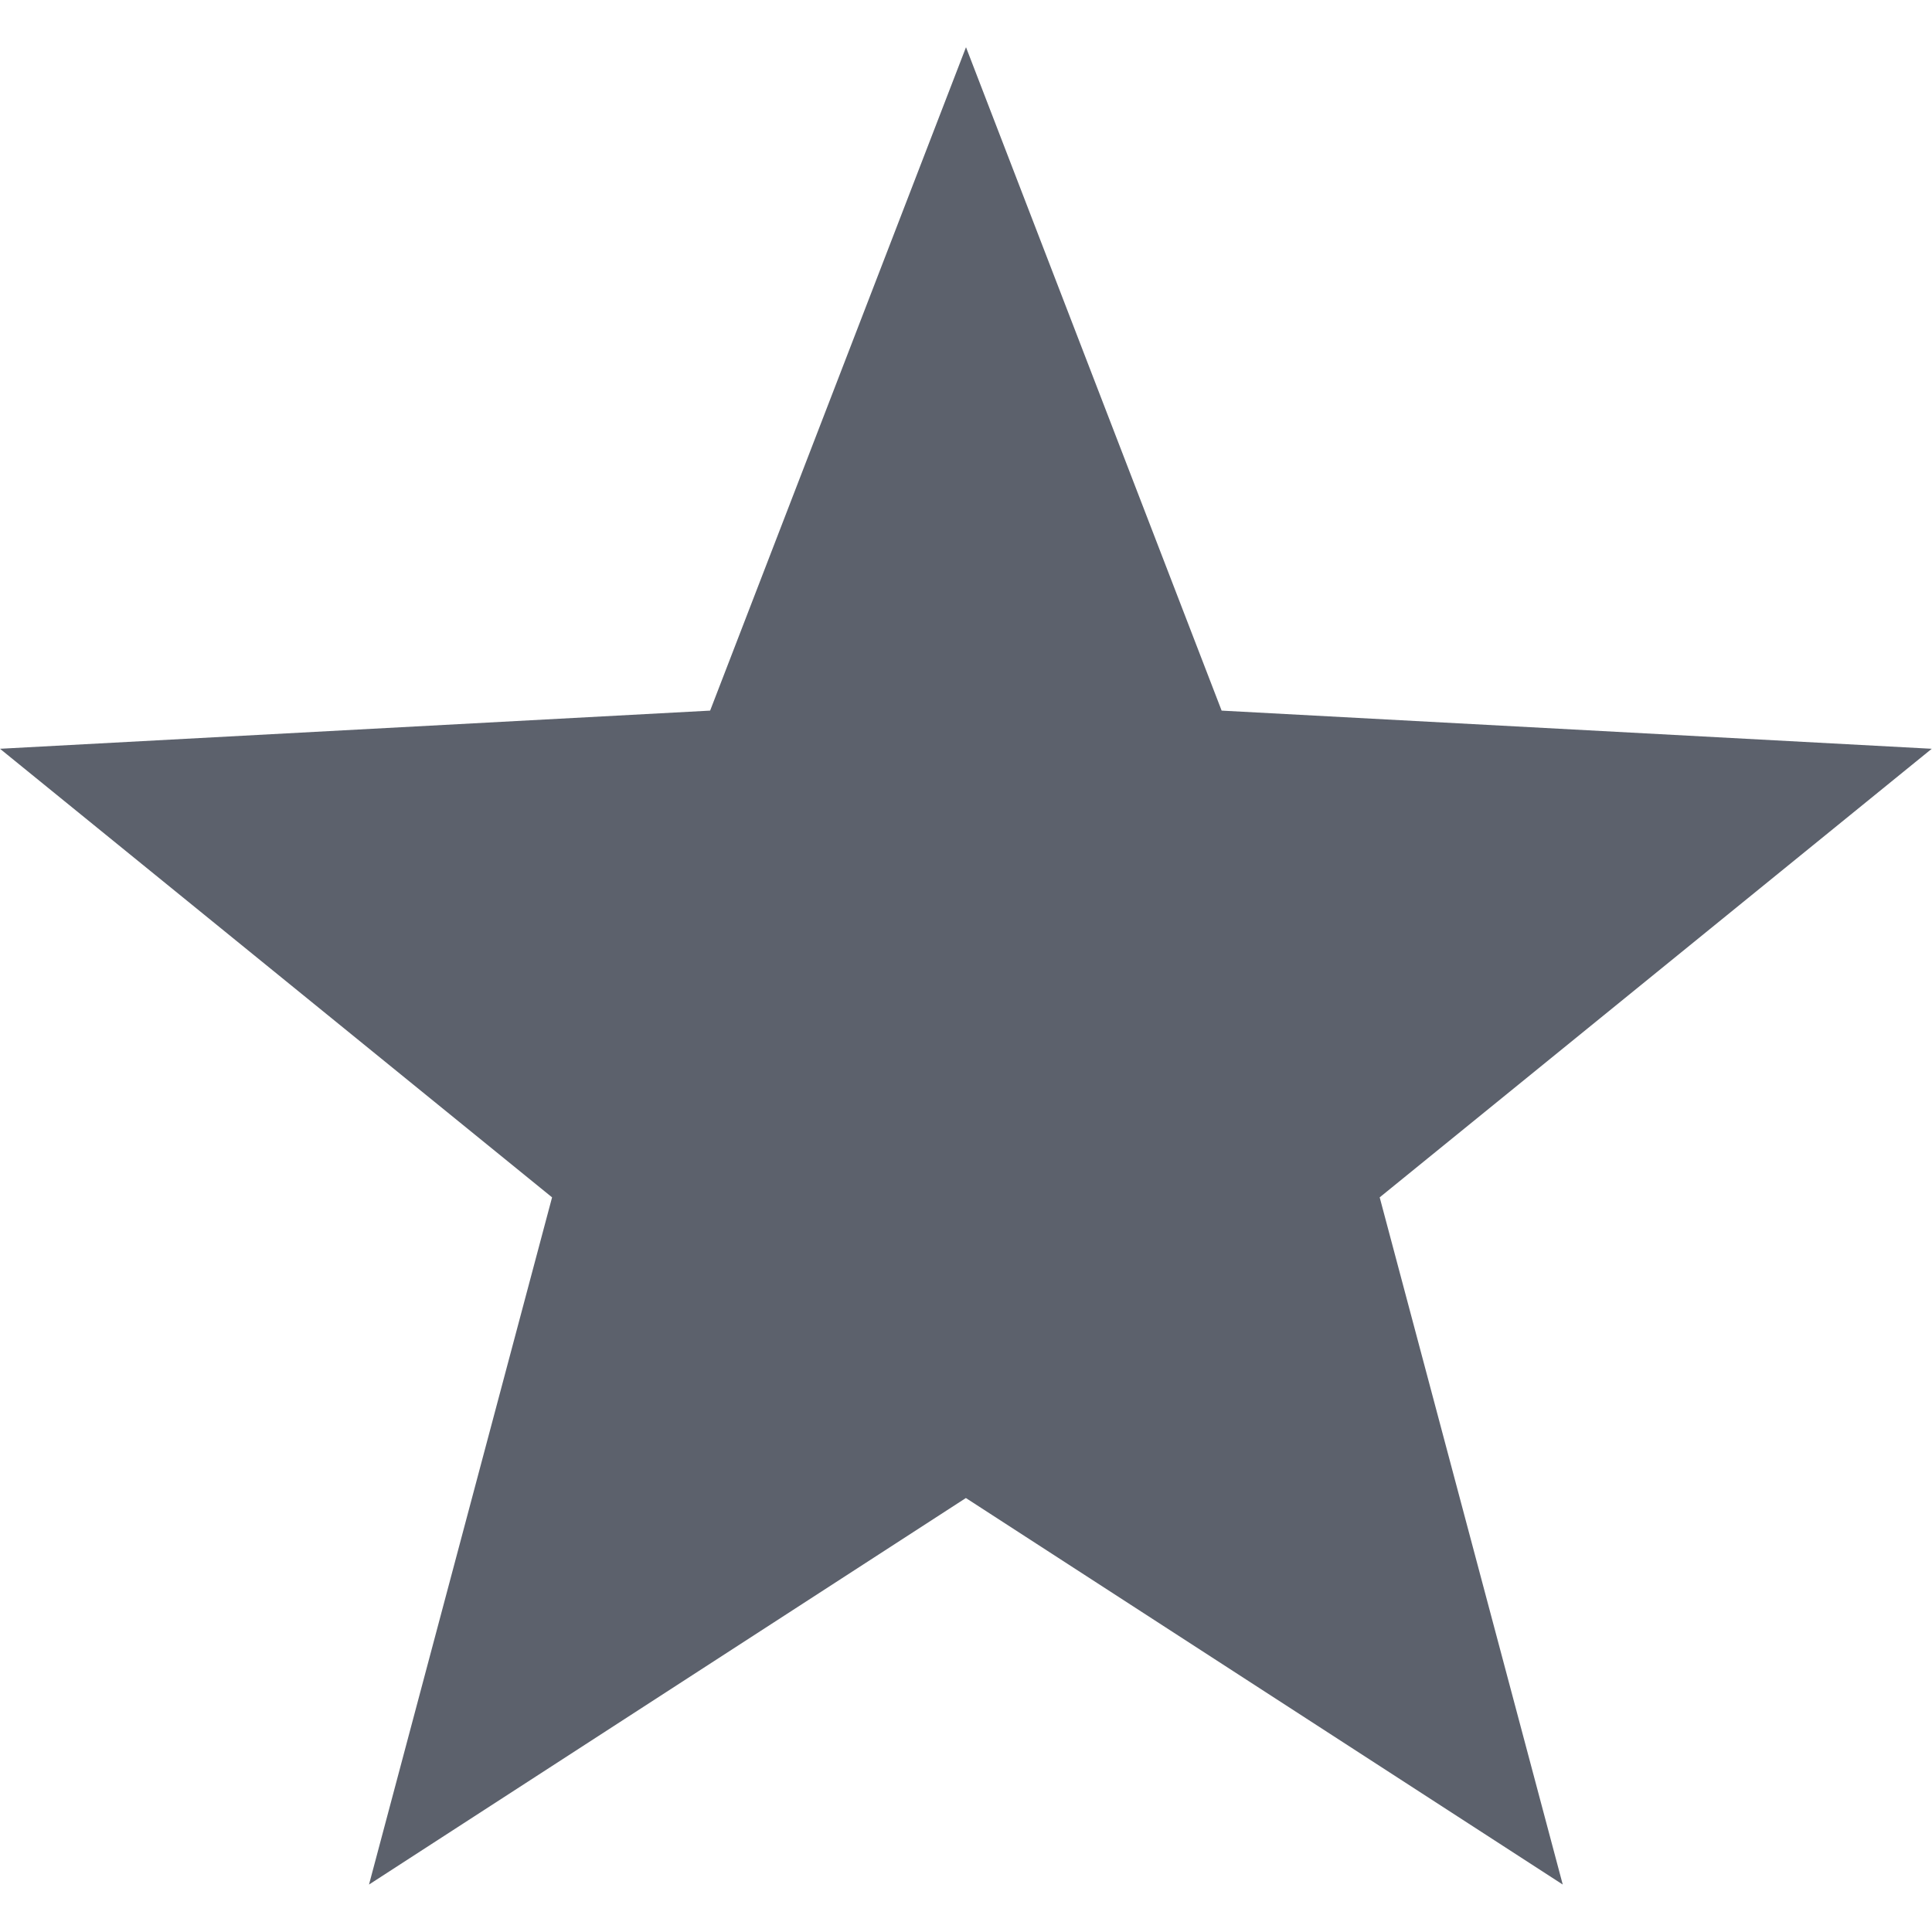
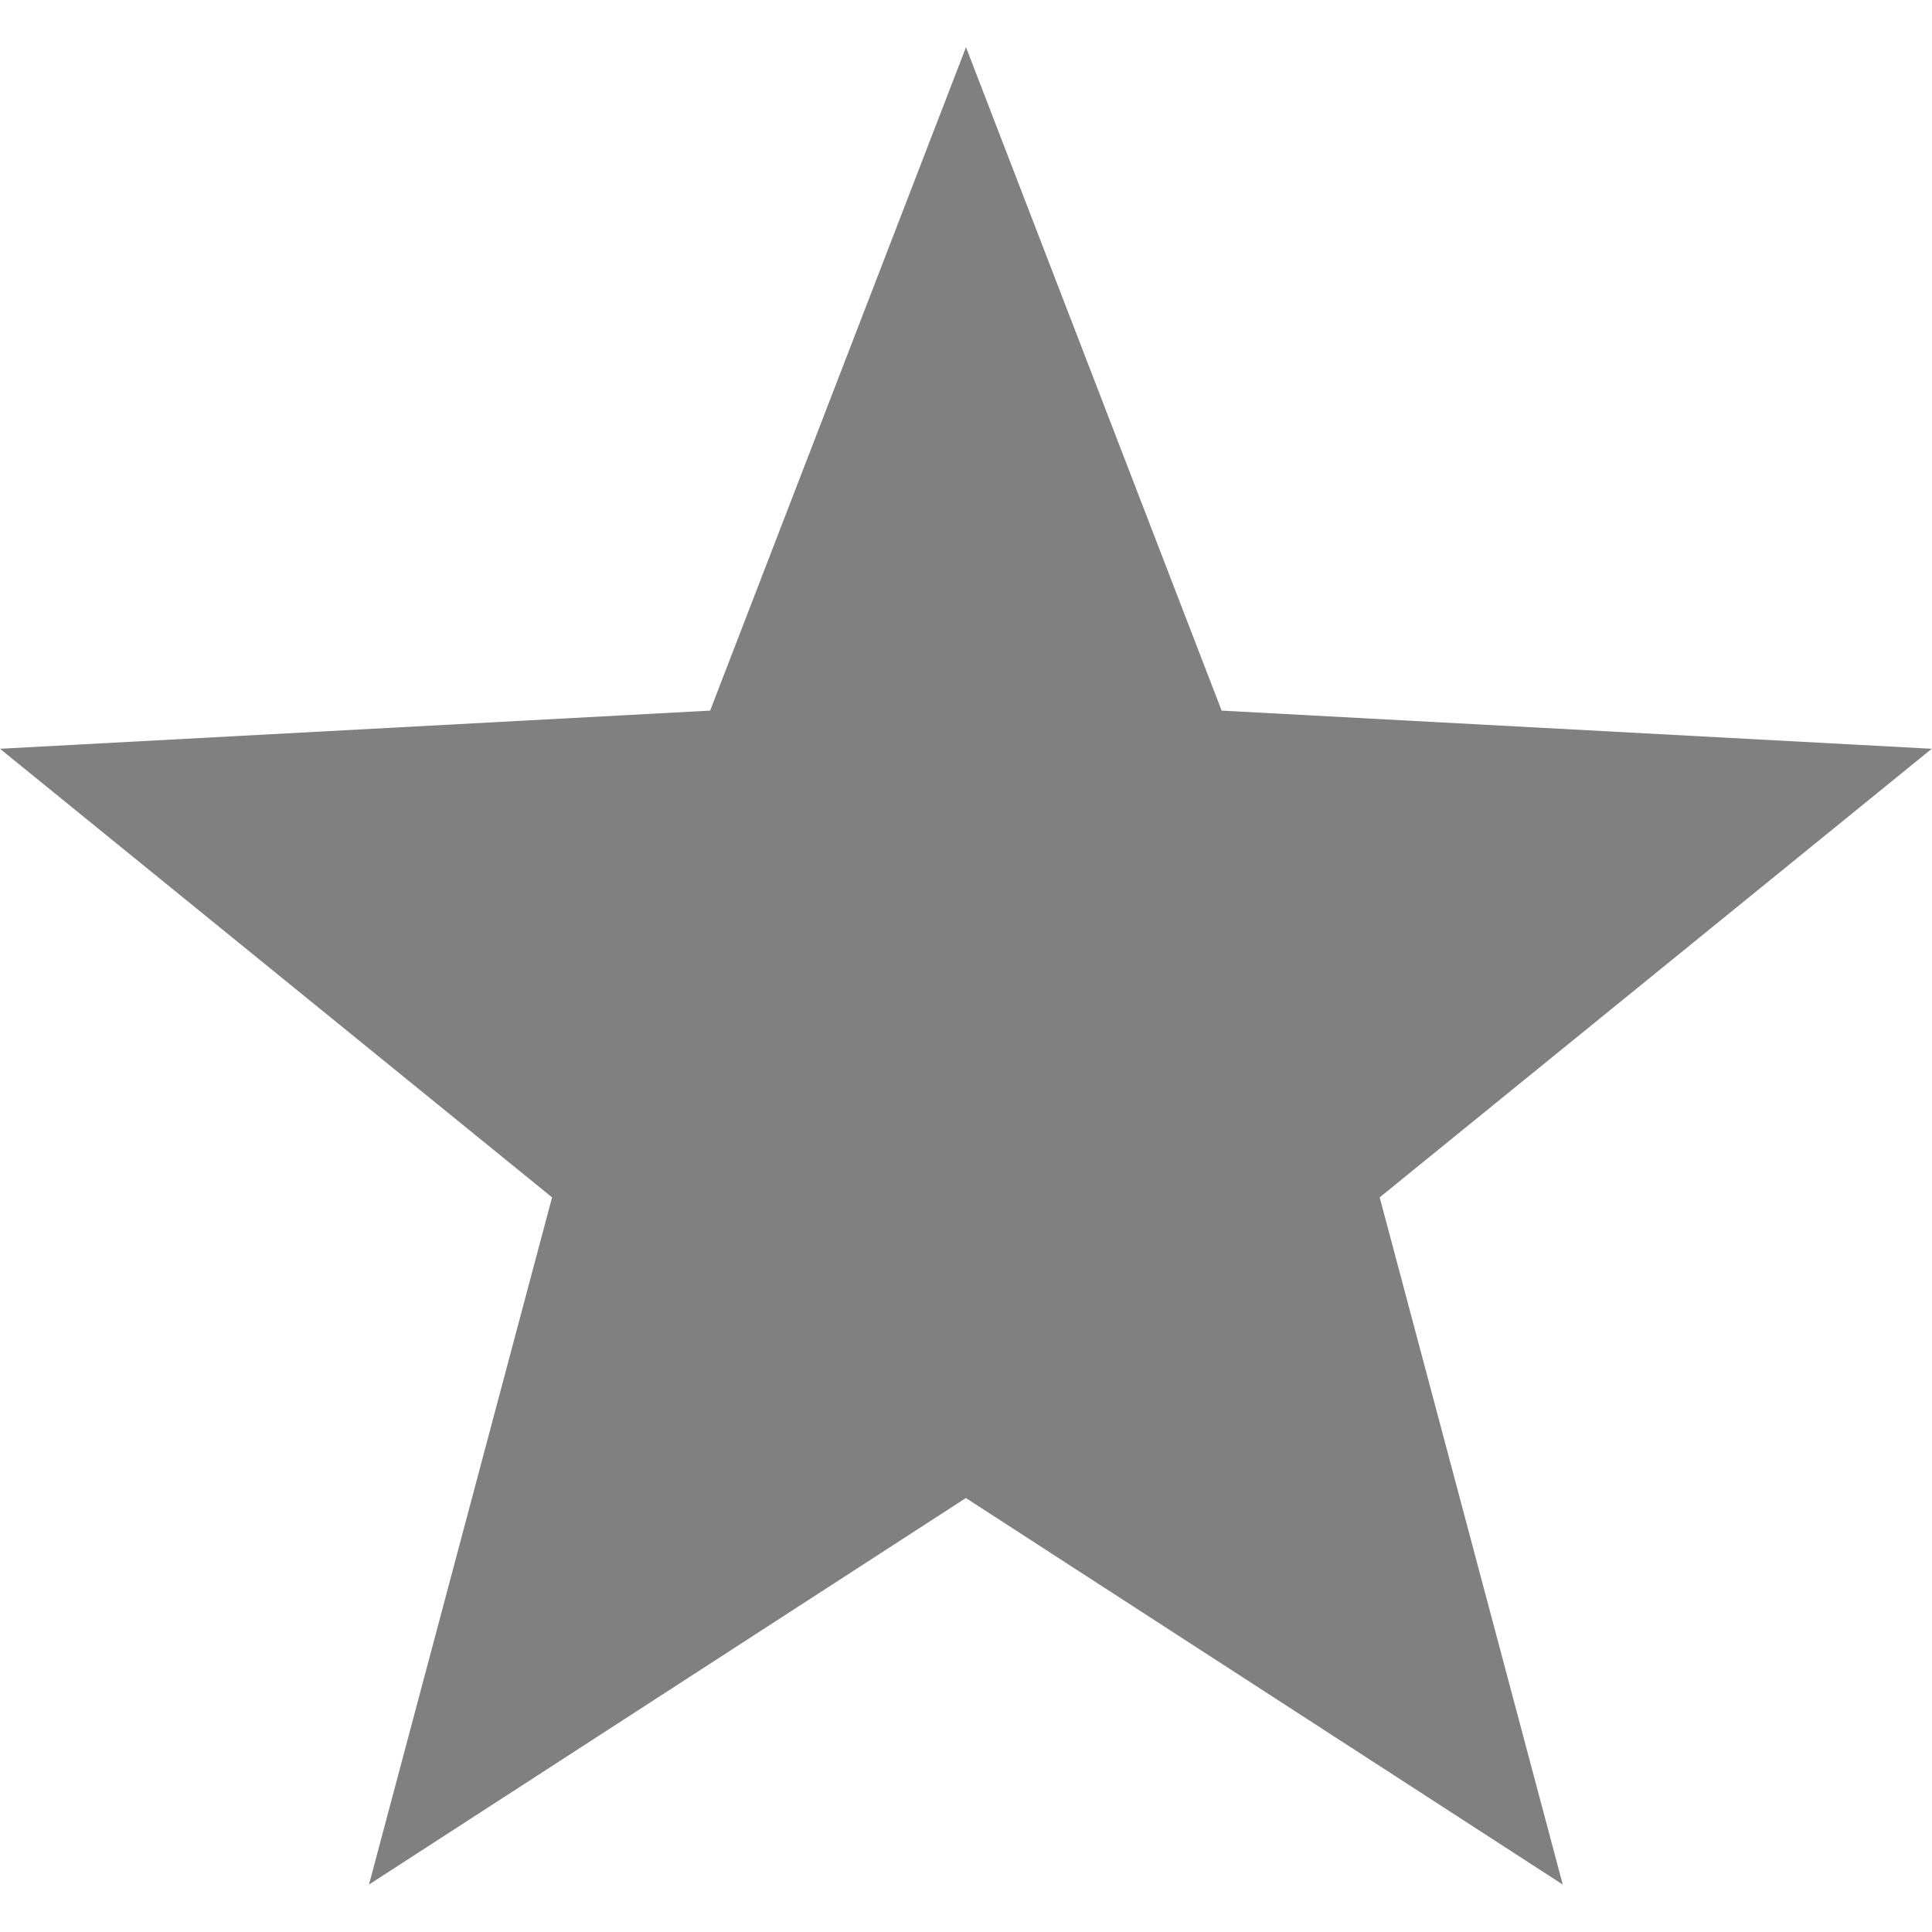
<svg xmlns="http://www.w3.org/2000/svg" height="16" viewBox="0 0 16 16" width="16">
-   <path d="m8 .391-2.119 5.494-5.881.316 4.572 3.715-1.516 5.691 4.943-3.201 4.943 3.201-1.516-5.691 4.572-3.715-5.881-.316z" fill="#5c616c" />
+   <path d="m8 .391-2.119 5.494-5.881.316 4.572 3.715-1.516 5.691 4.943-3.201 4.943 3.201-1.516-5.691 4.572-3.715-5.881-.316z" fill="#808080" />
</svg>
